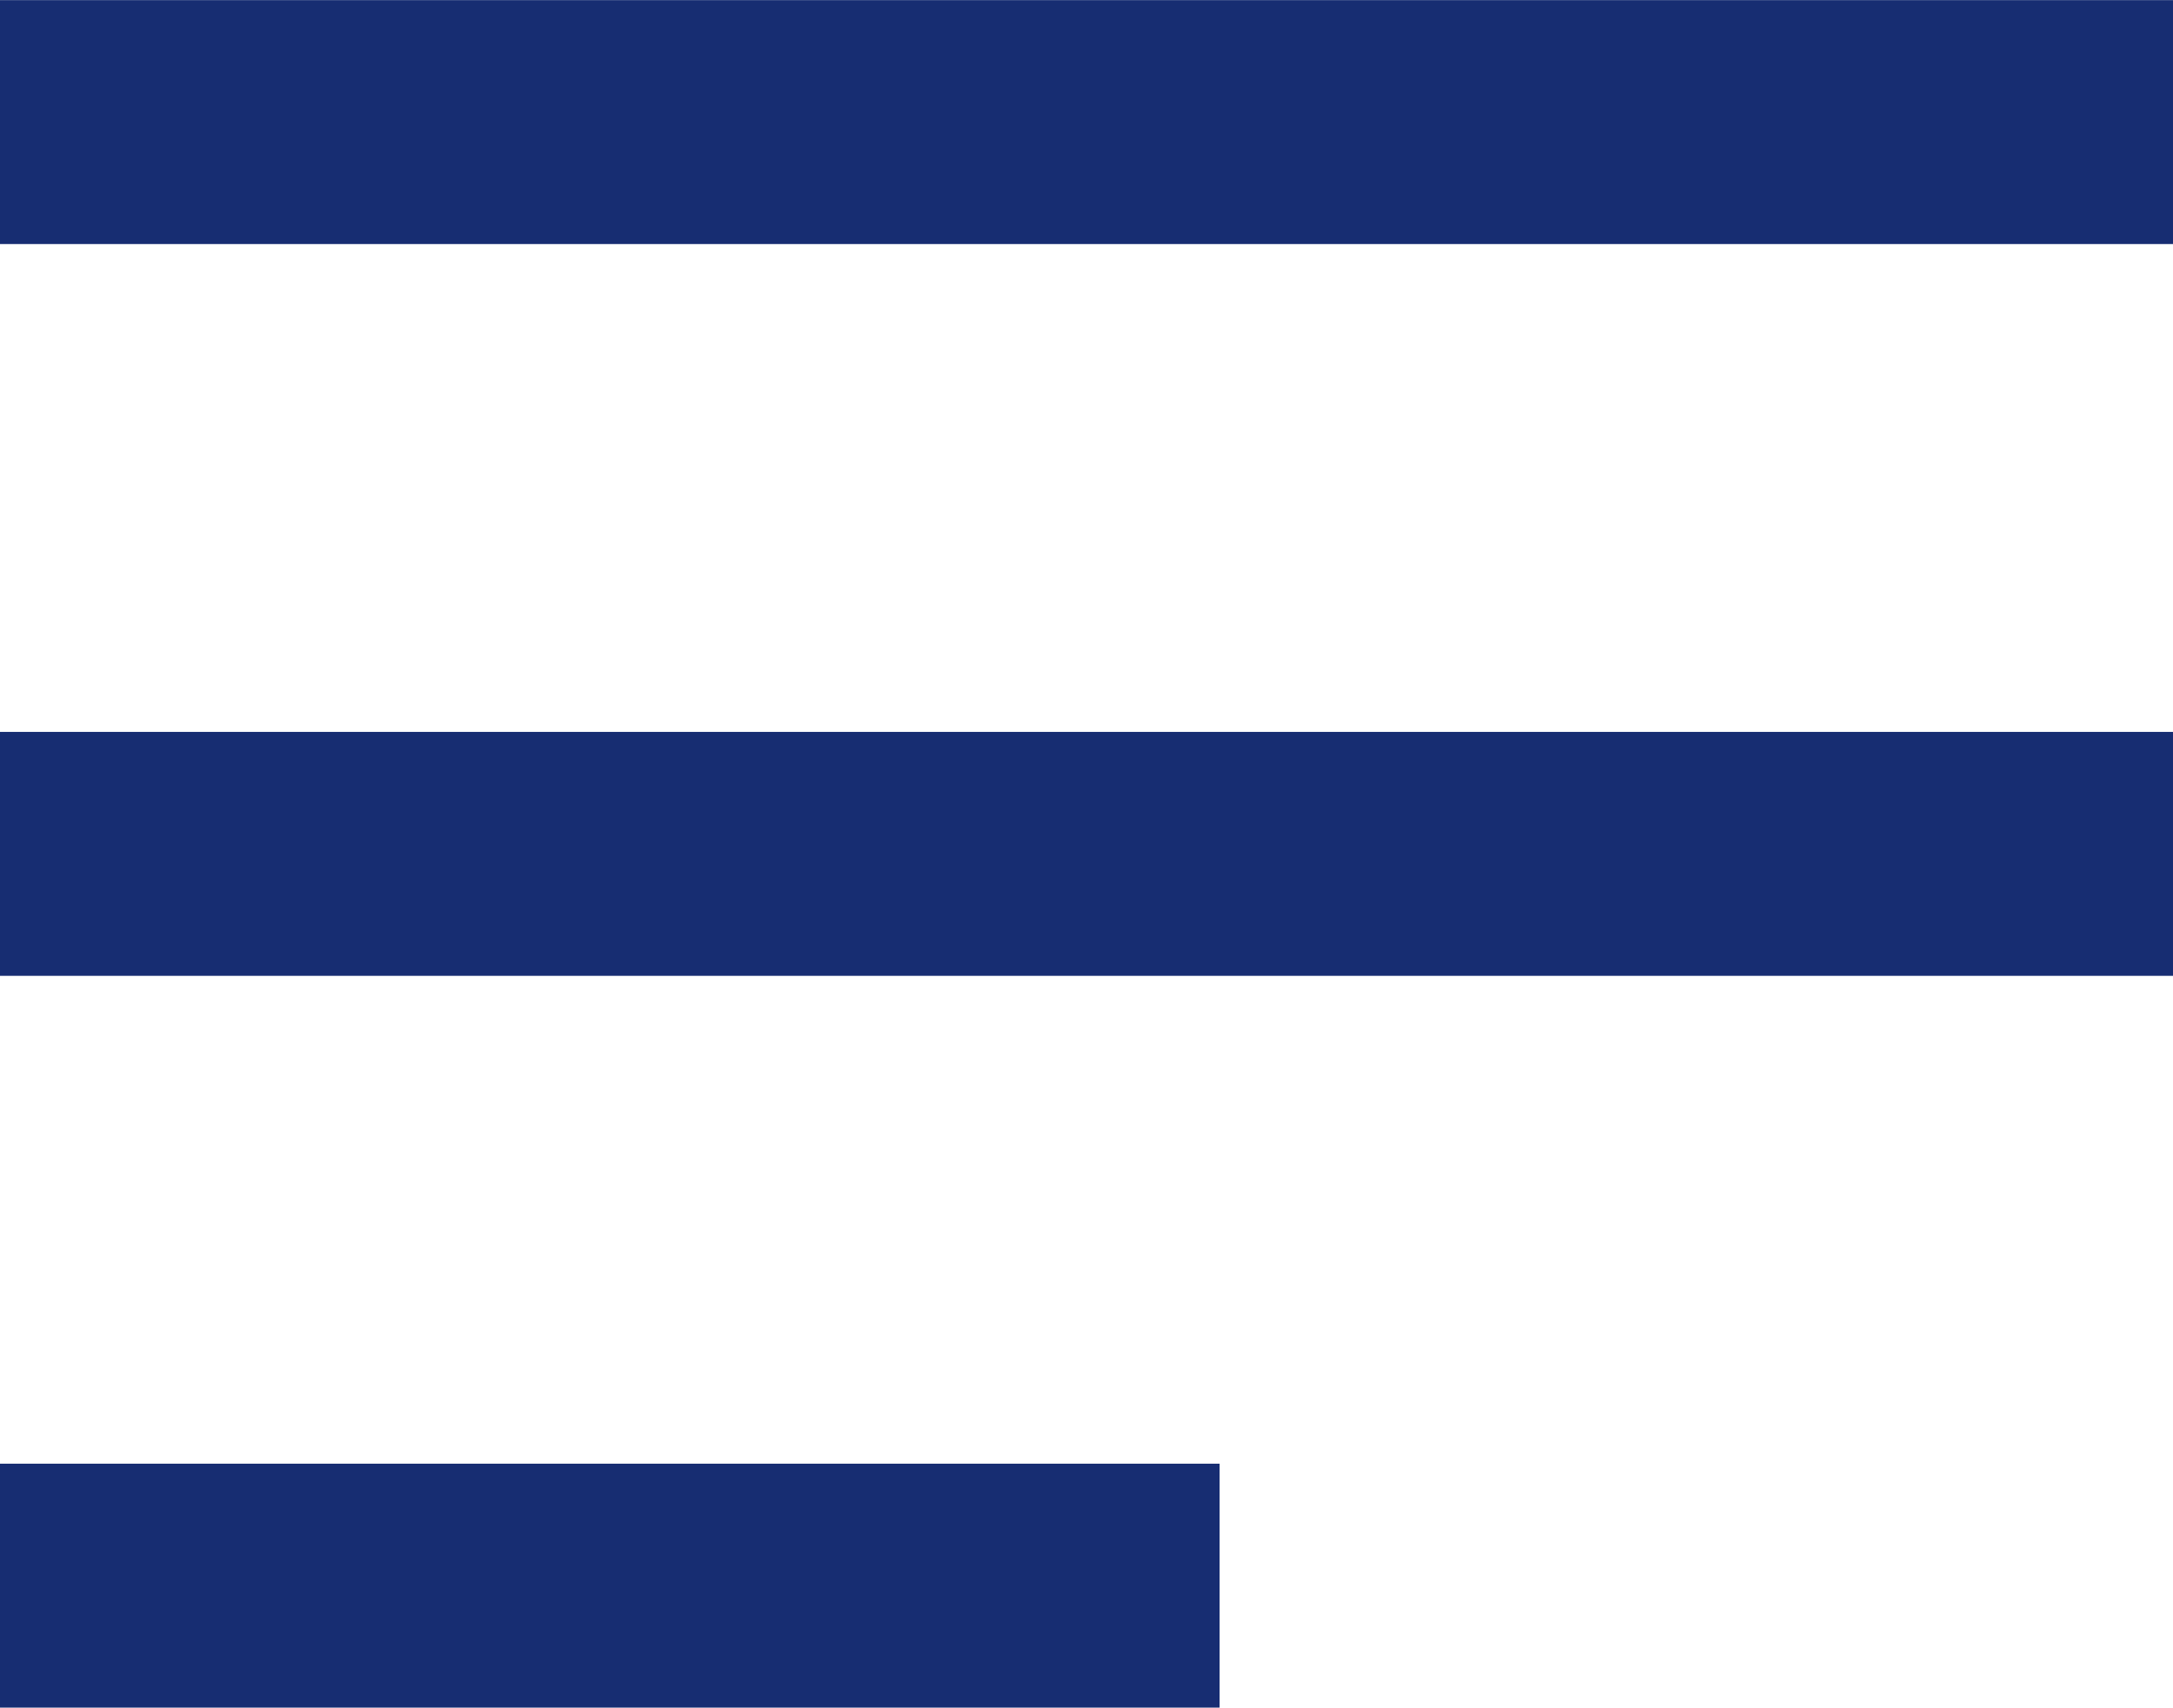
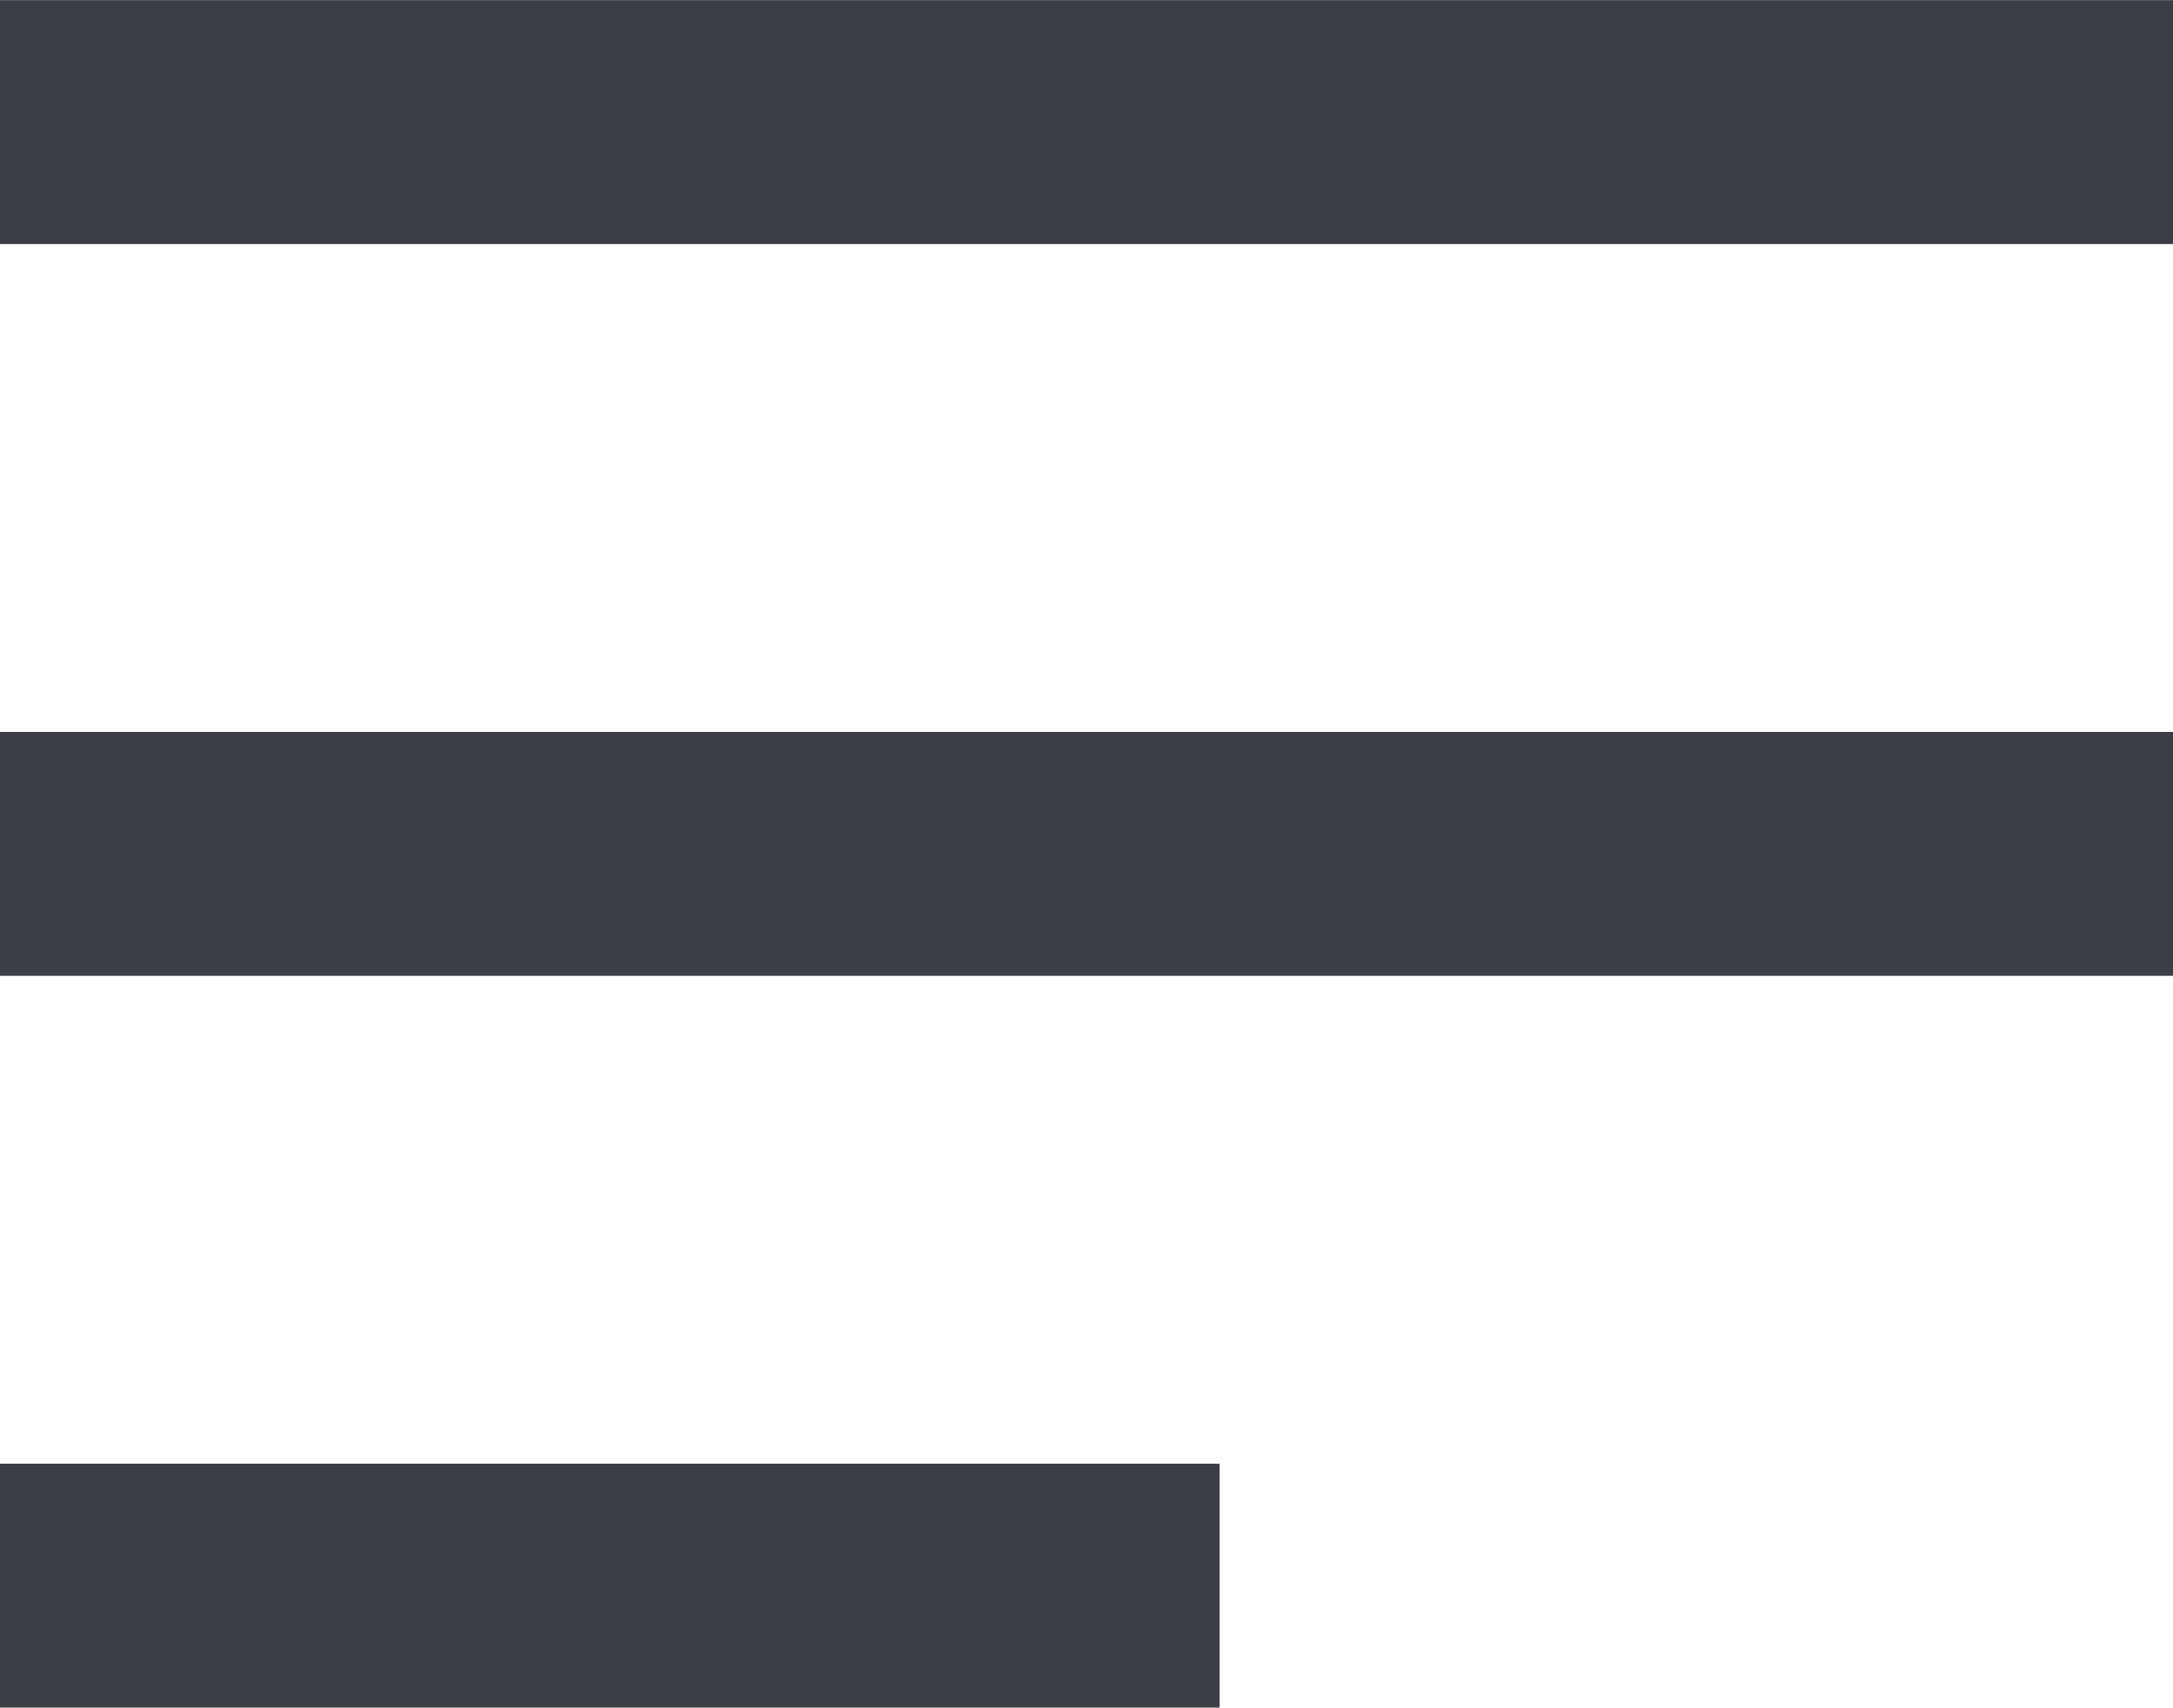
<svg xmlns="http://www.w3.org/2000/svg" width="17.817" height="14" viewBox="0 0 17.817 14">
  <g id="组_2384" data-name="组 2384" transform="translate(-390.234 -426.699)">
-     <path id="路径_10435" data-name="路径 10435" d="M6932.234,427.7h17.817" transform="translate(-6542)" fill="none" stroke="#172d72" stroke-width="2" />
-     <path id="路径_10436" data-name="路径 10436" d="M6932.234,427.7h17.817" transform="translate(-6542 6)" fill="none" stroke="#172d72" stroke-width="2" />
-     <path id="路径_10437" data-name="路径 10437" d="M6932.234,427.7h10" transform="translate(-6542 12)" fill="none" stroke="#172d72" stroke-width="2" />
+     <path id="路径_10435" data-name="路径 10435" d="M6932.234,427.7h17.817" transform="translate(-6542)" fill="none" stroke="#3d3e45" stroke-width="2" />
+     <path id="路径_10436" data-name="路径 10436" d="M6932.234,427.7h17.817" transform="translate(-6542 6)" fill="none" stroke="#3d3e45" stroke-width="2" />
+     <path id="路径_10437" data-name="路径 10437" d="M6932.234,427.7h10" transform="translate(-6542 12)" fill="none" stroke="#3d3e45" stroke-width="2" />
  </g>
</svg>
